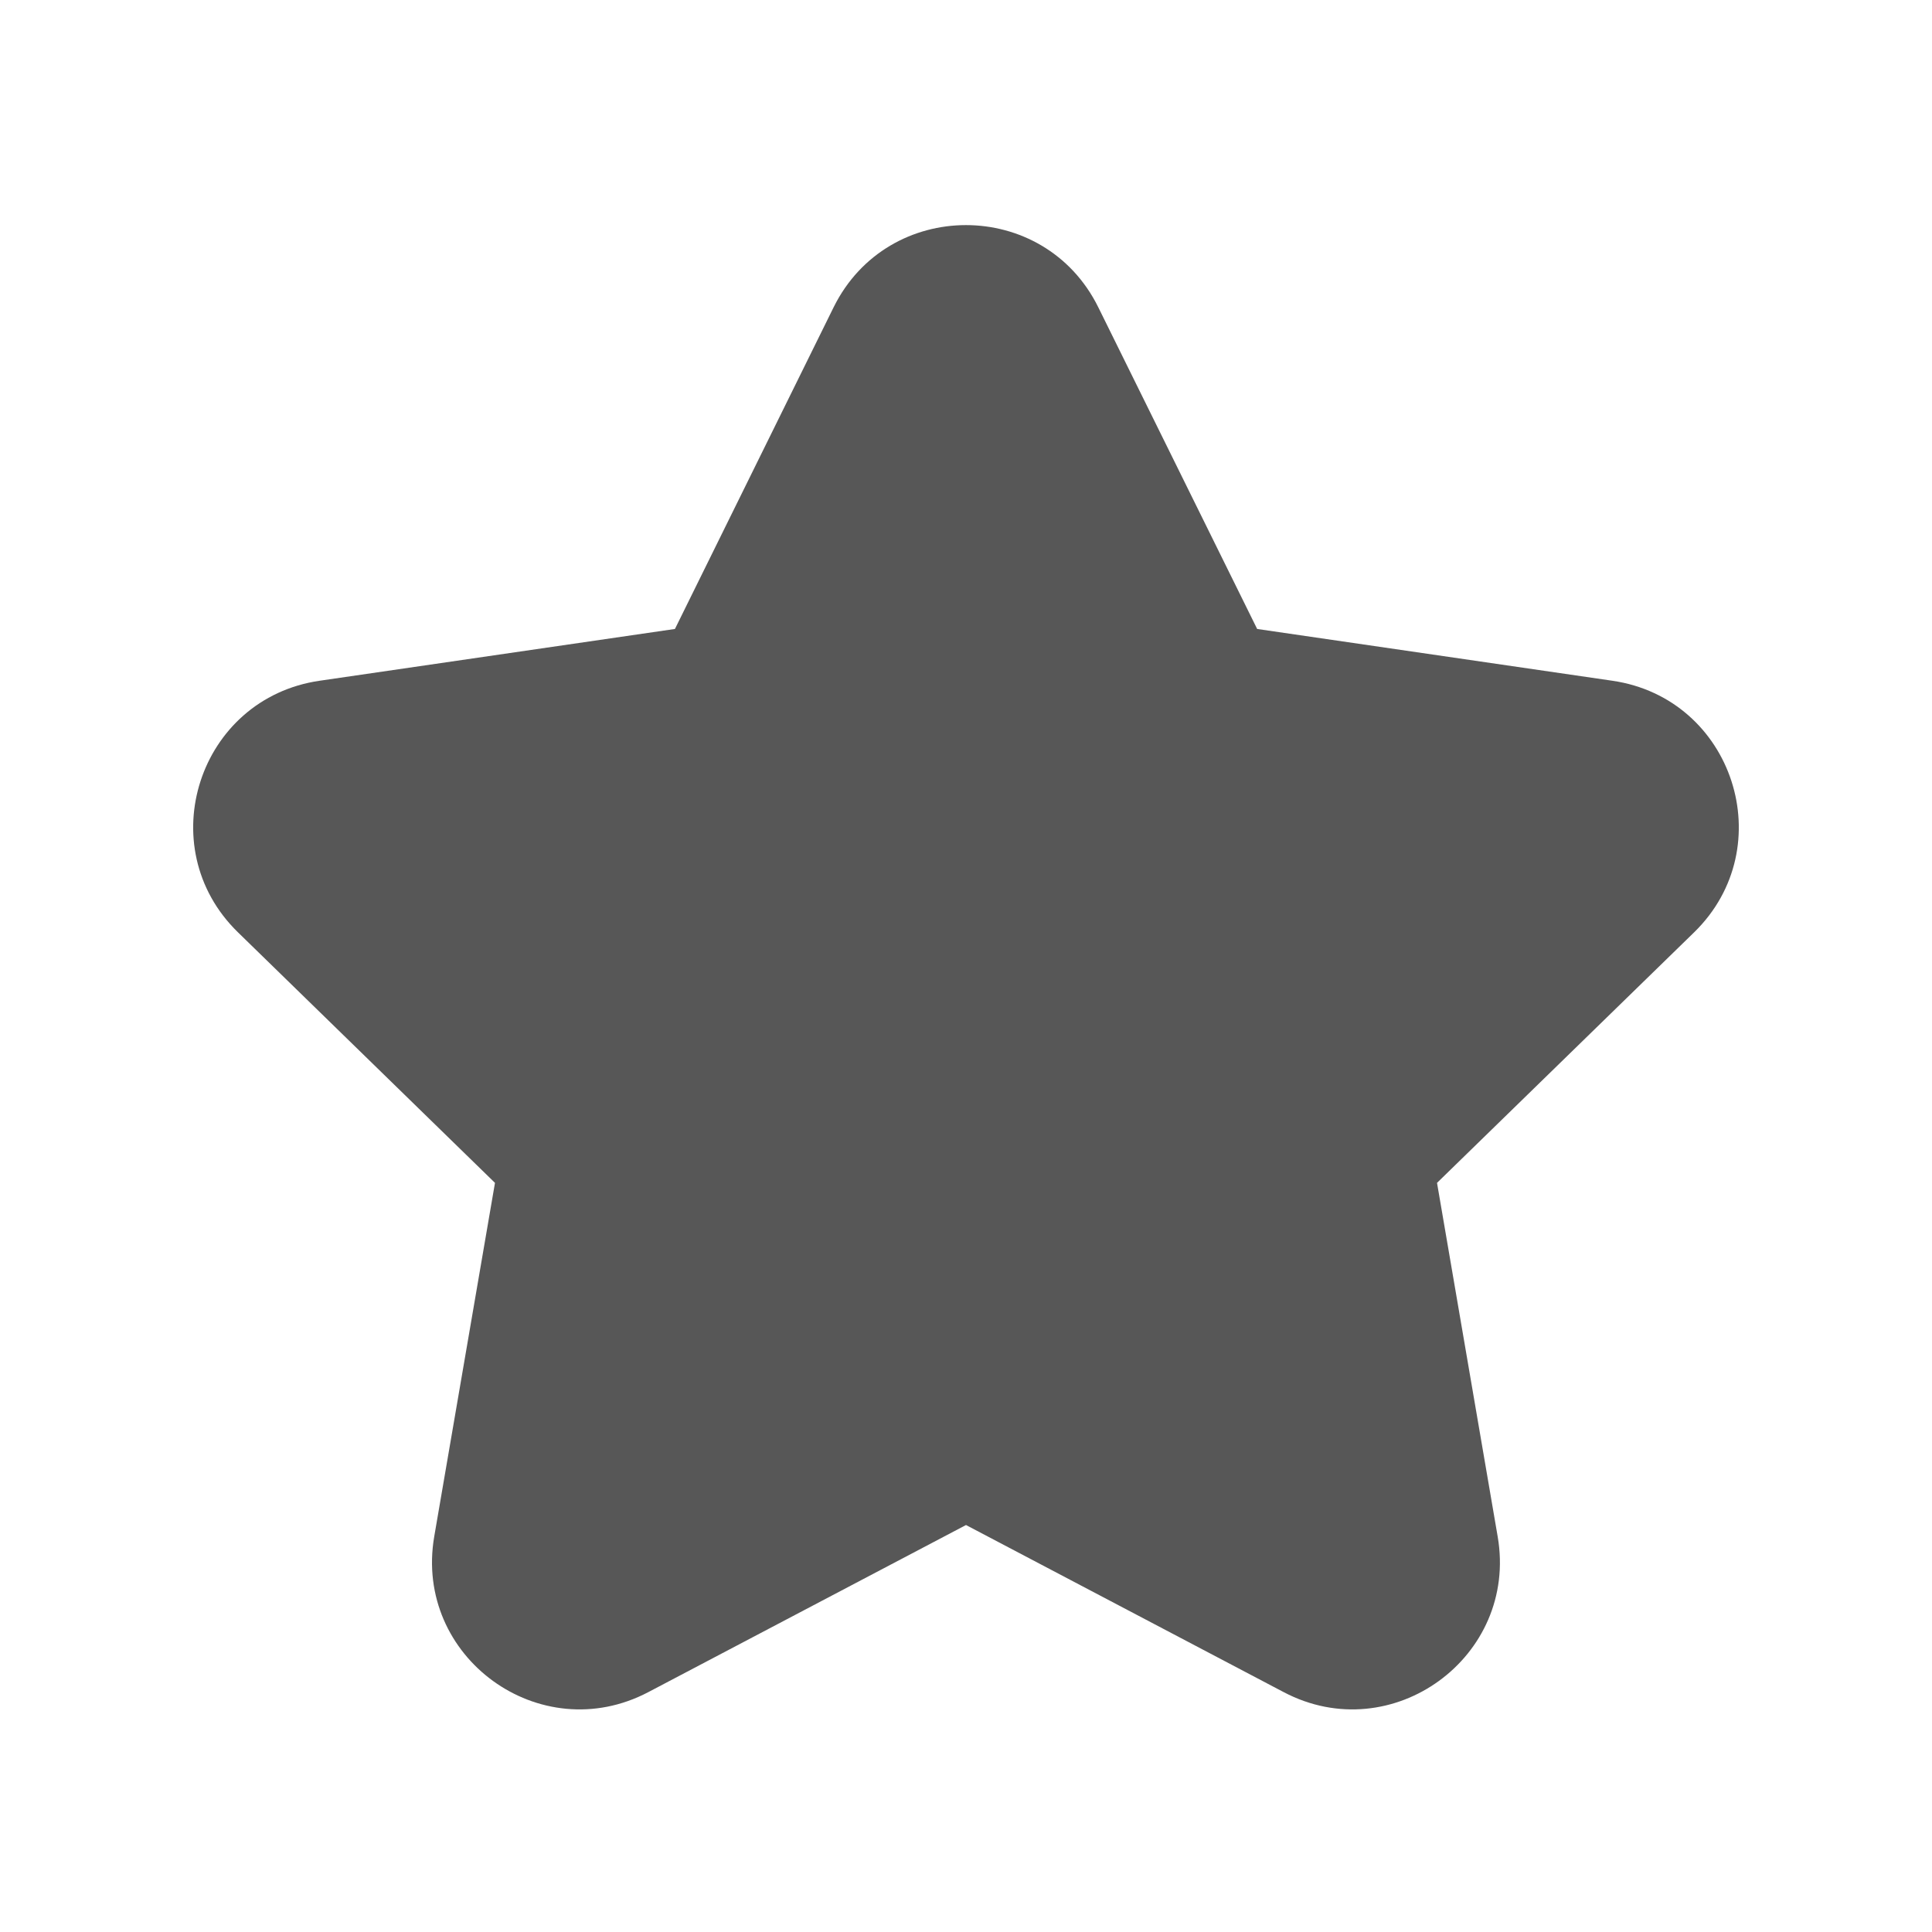
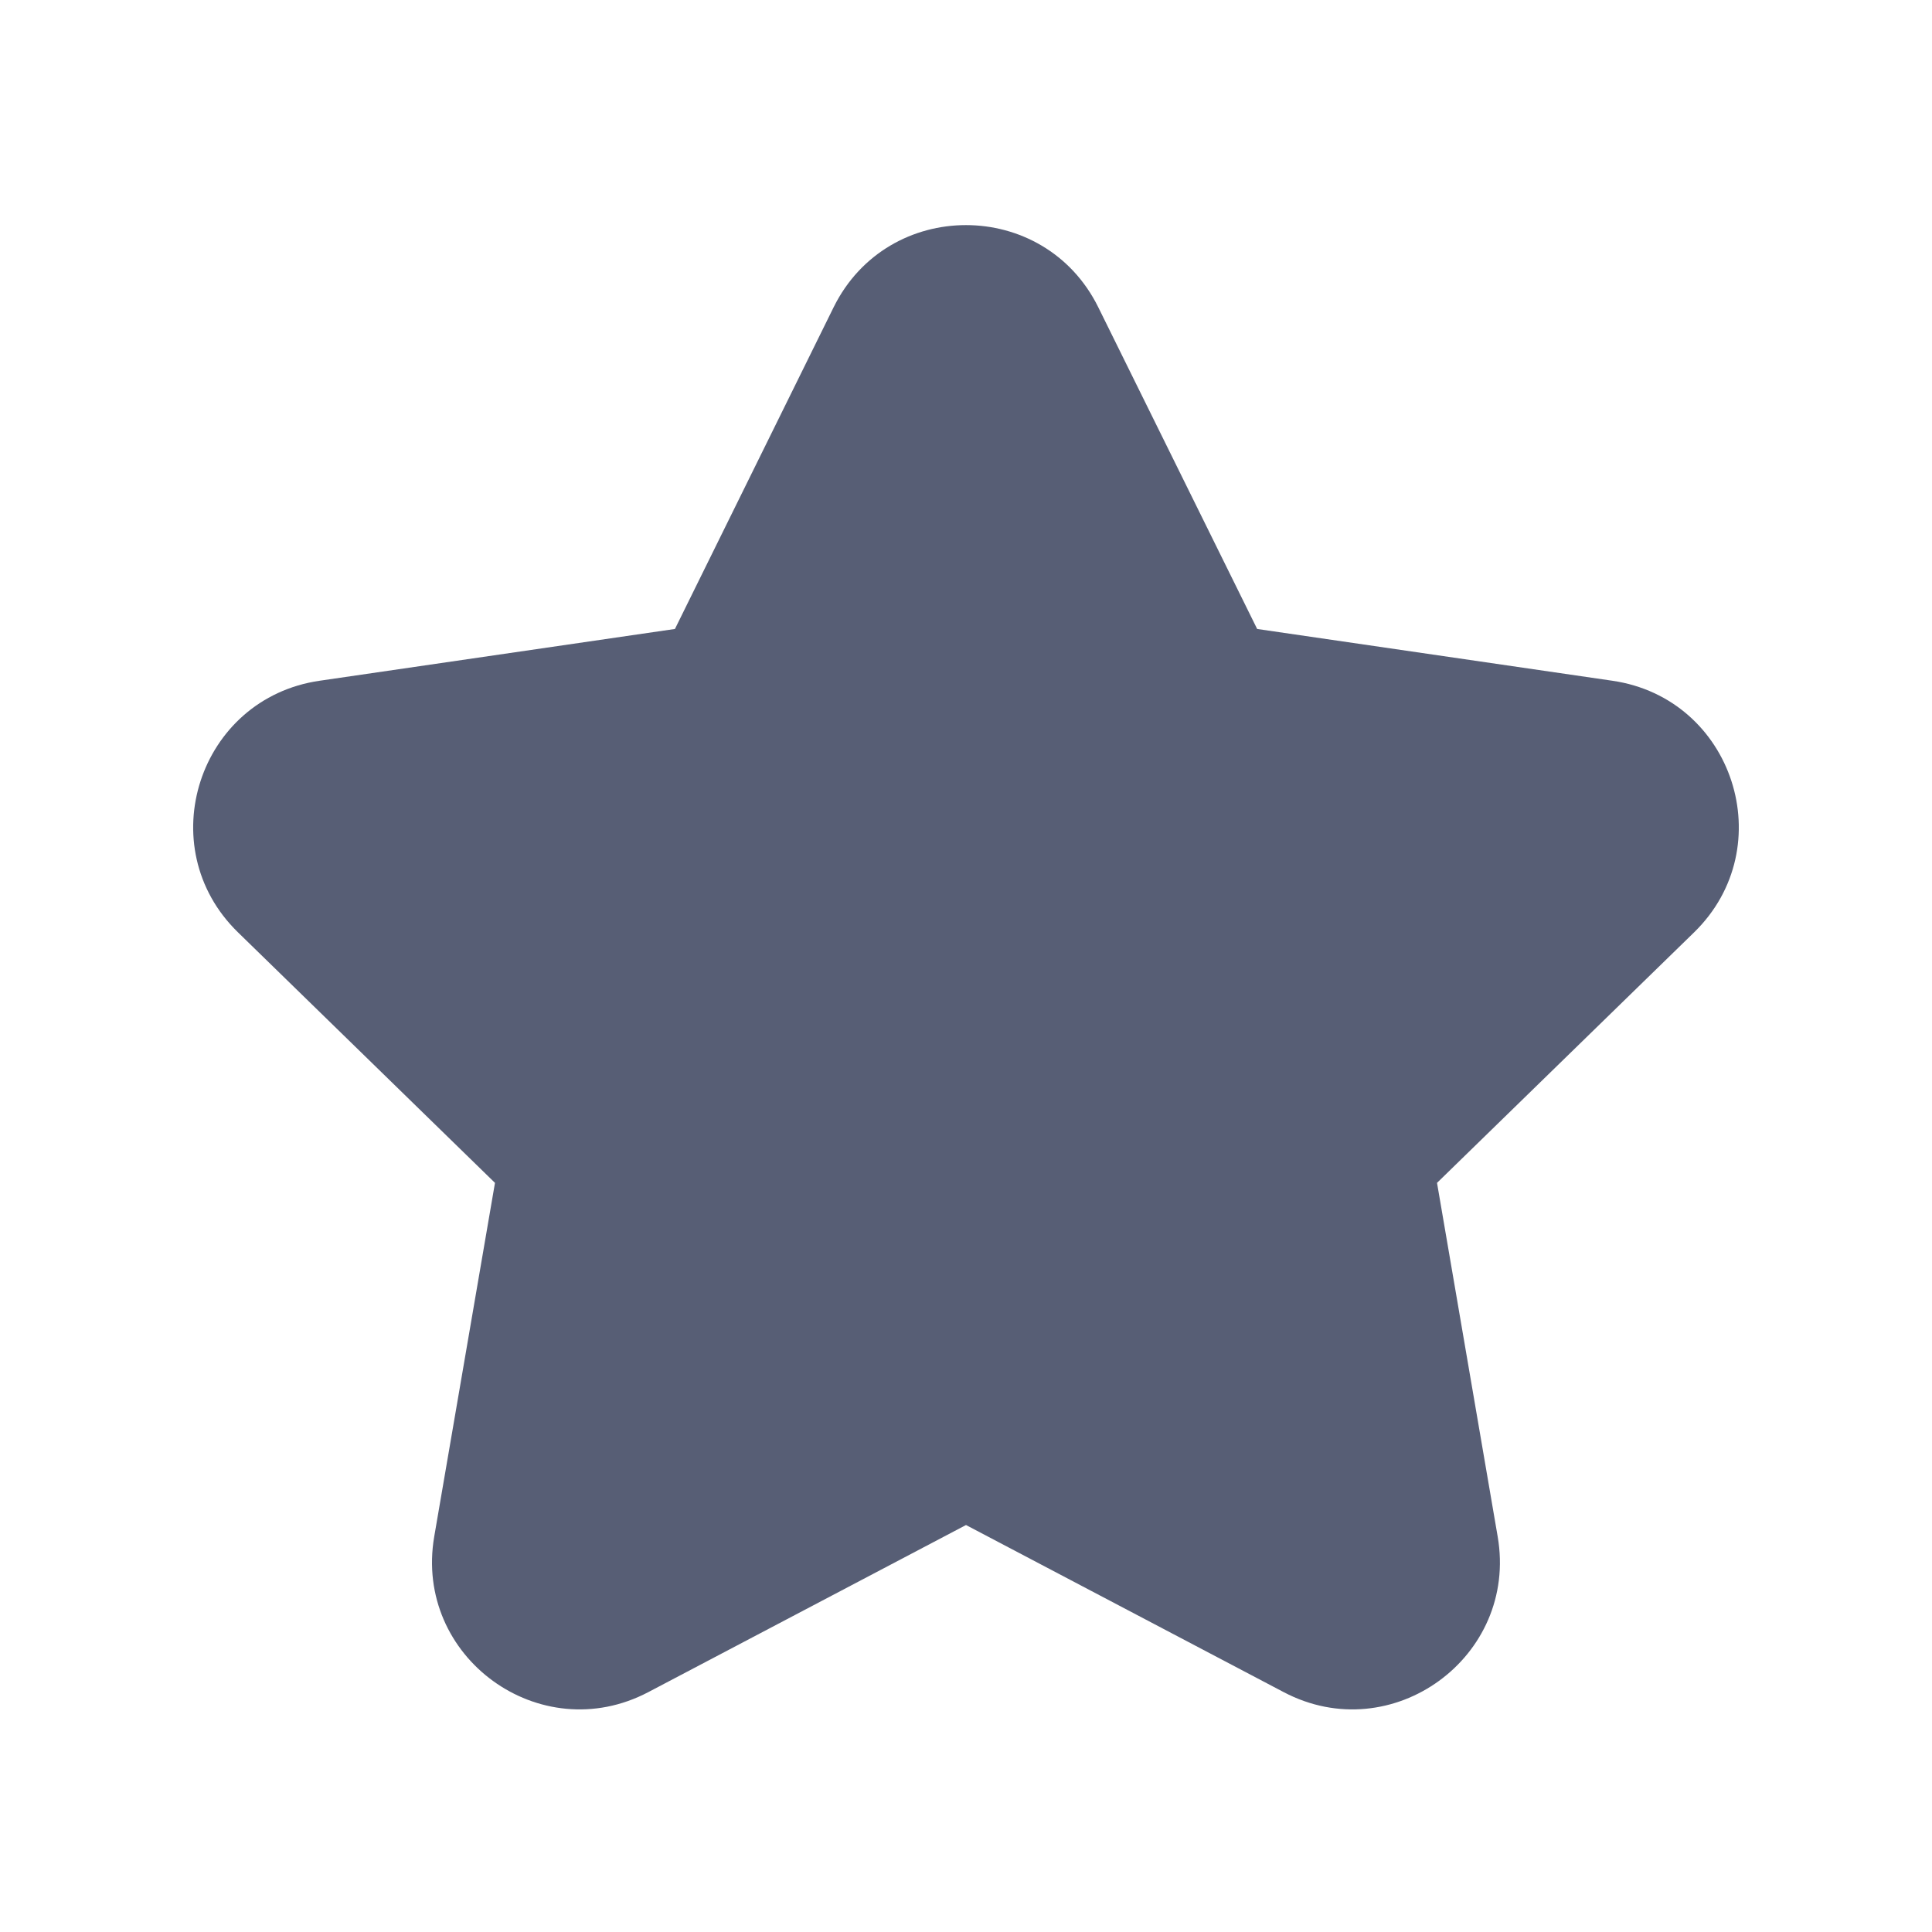
<svg xmlns="http://www.w3.org/2000/svg" width="20px" height="20px" viewBox="0 0 20 20" version="1.1">
  <defs />
  <g id="fav-gray" stroke="none" stroke-width="1" fill="none" fill-rule="evenodd">
-     <path d="M11.369,3.18 L13.014,6.511 L16.691,7.047 C17.944,7.229 18.443,8.767 17.538,9.651 L14.876,12.245 L15.504,15.907 C15.718,17.154 14.408,18.106 13.289,17.517 L10,15.787 L6.711,17.517 C5.59,18.106 4.282,17.154 4.495,15.907 L5.124,12.245 L2.463,9.651 C1.556,8.767 2.056,7.229 3.309,7.047 L6.987,6.511 L8.63,3.18 C9.191,2.047 10.808,2.047 11.369,3.18" id="Fill-1" fill="#575757" />
+     <path d="M11.369,3.18 L13.014,6.511 L16.691,7.047 C17.944,7.229 18.443,8.767 17.538,9.651 L14.876,12.245 L15.504,15.907 C15.718,17.154 14.408,18.106 13.289,17.517 L10,15.787 L6.711,17.517 C5.59,18.106 4.282,17.154 4.495,15.907 L5.124,12.245 L2.463,9.651 C1.556,8.767 2.056,7.229 3.309,7.047 L6.987,6.511 L8.63,3.18 C9.191,2.047 10.808,2.047 11.369,3.18" id="Fill-1" fill="#575E75" />
  </g>
</svg>
